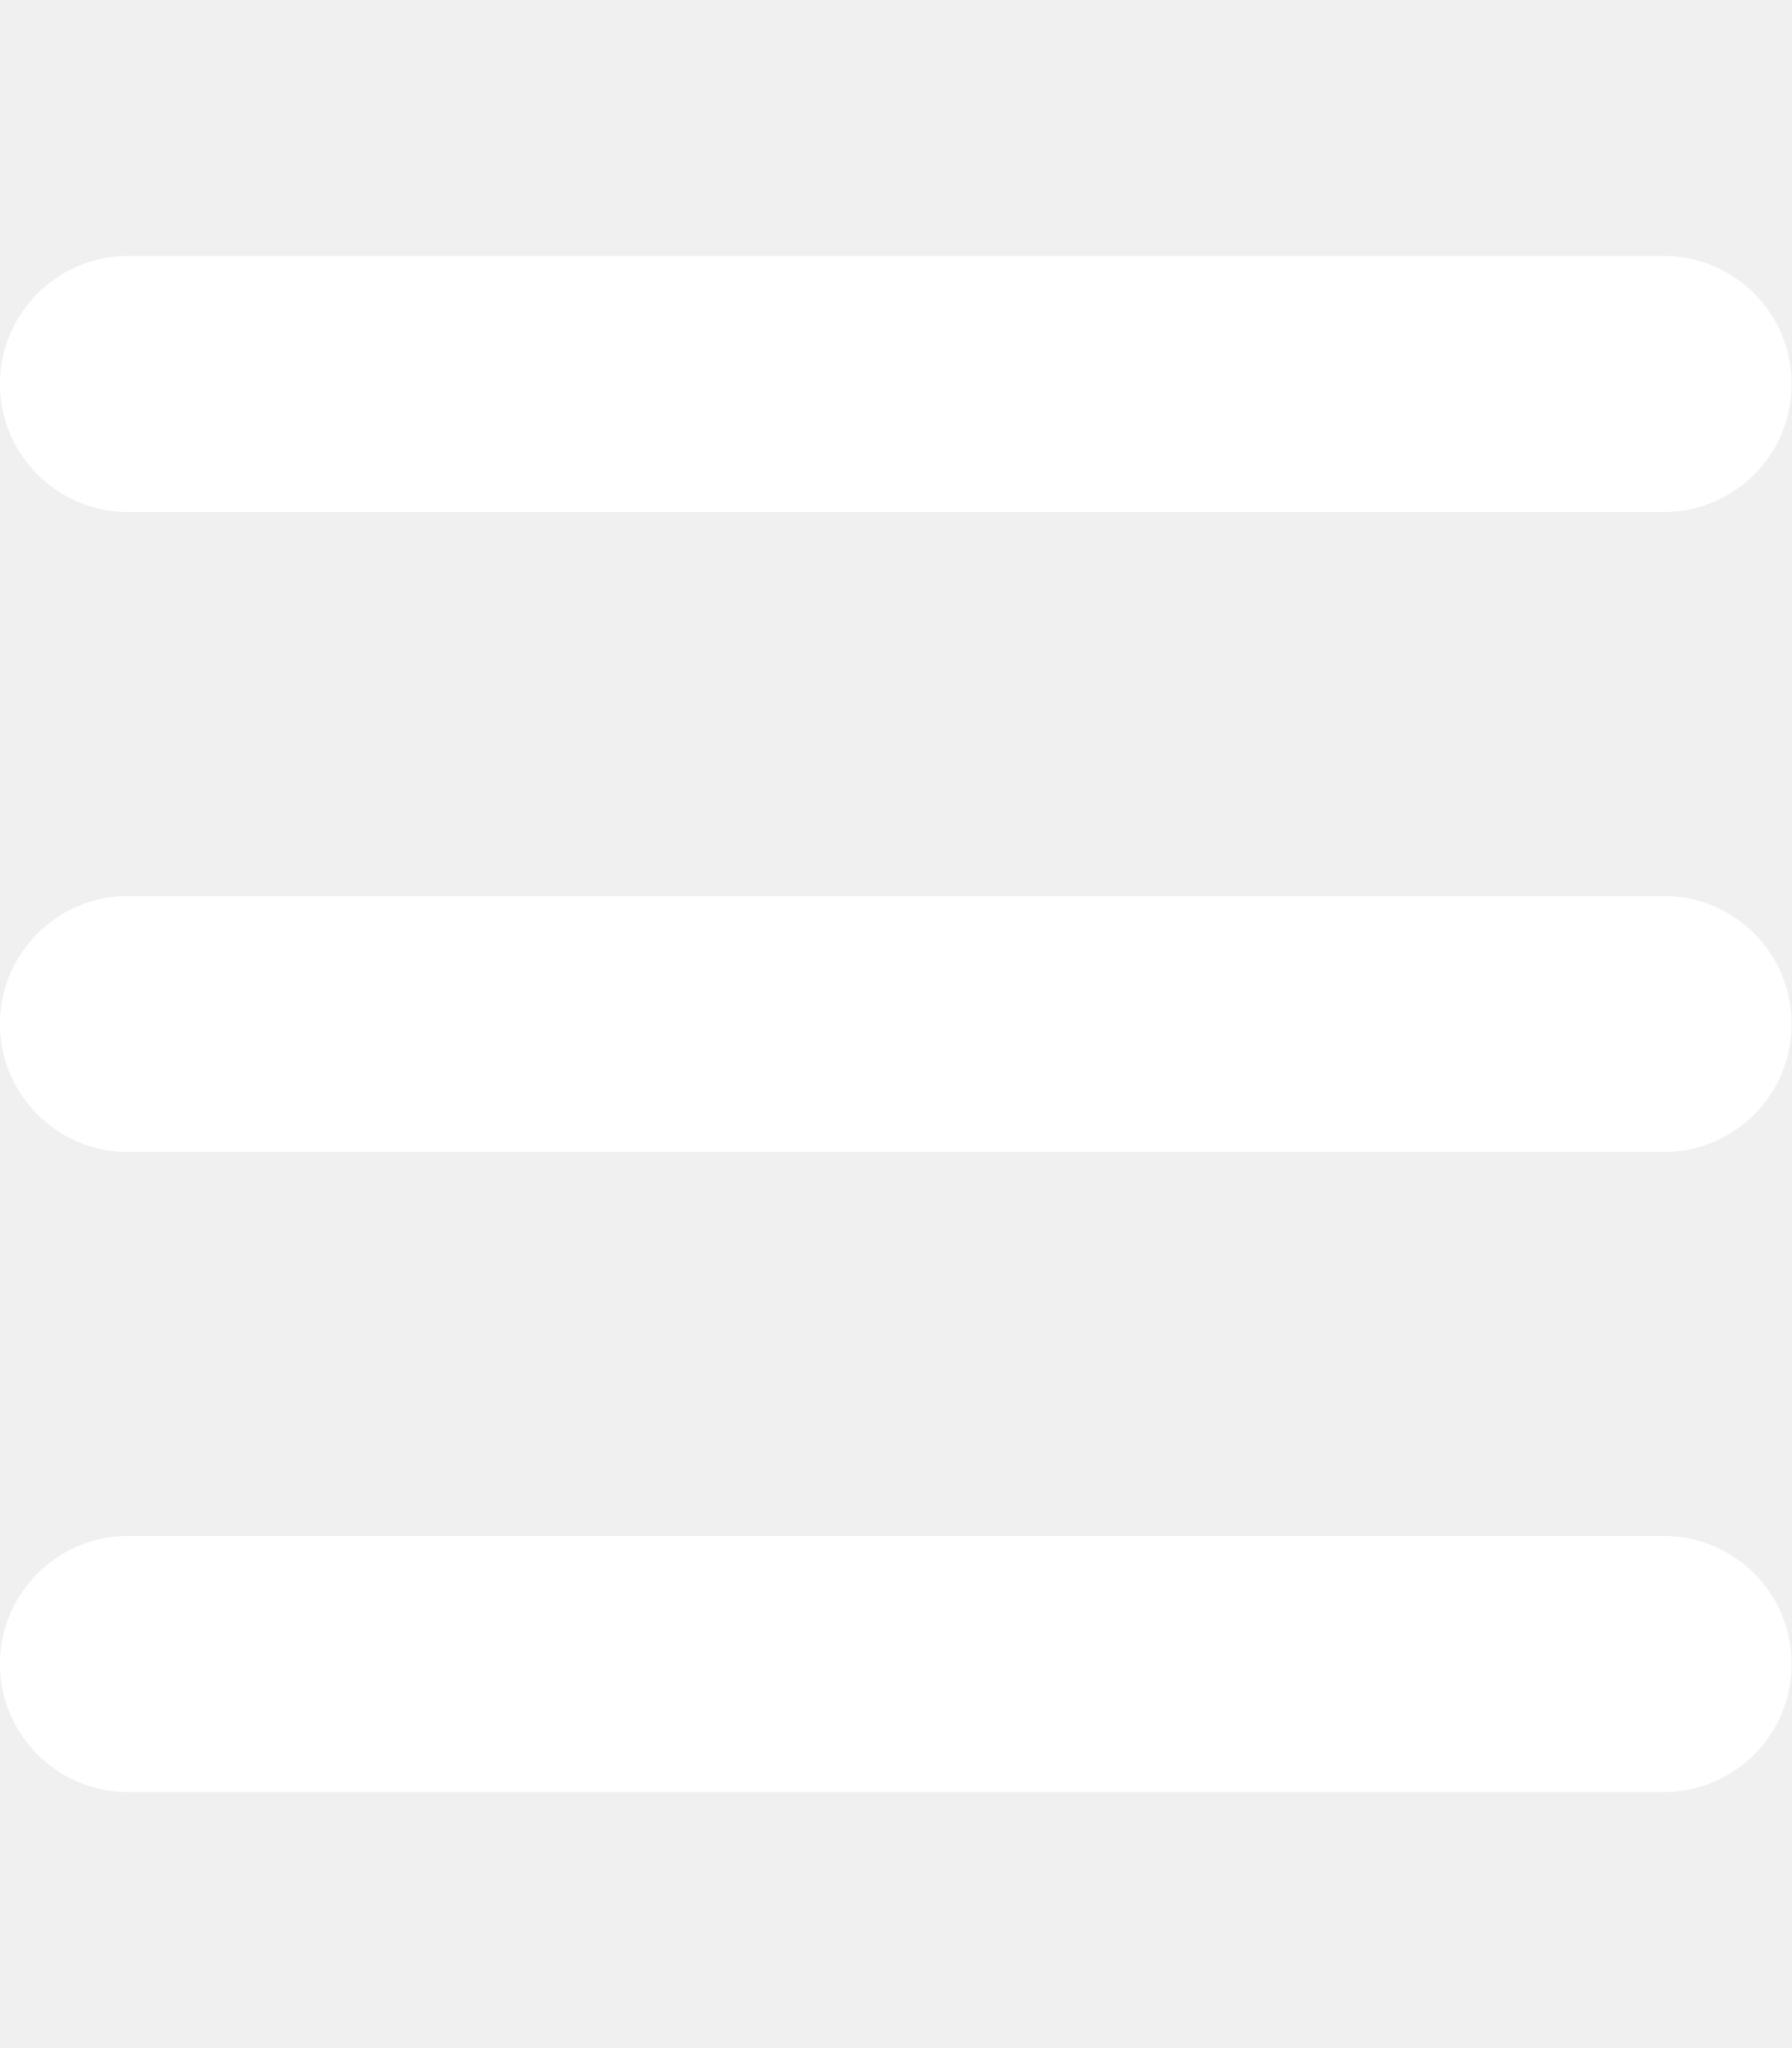
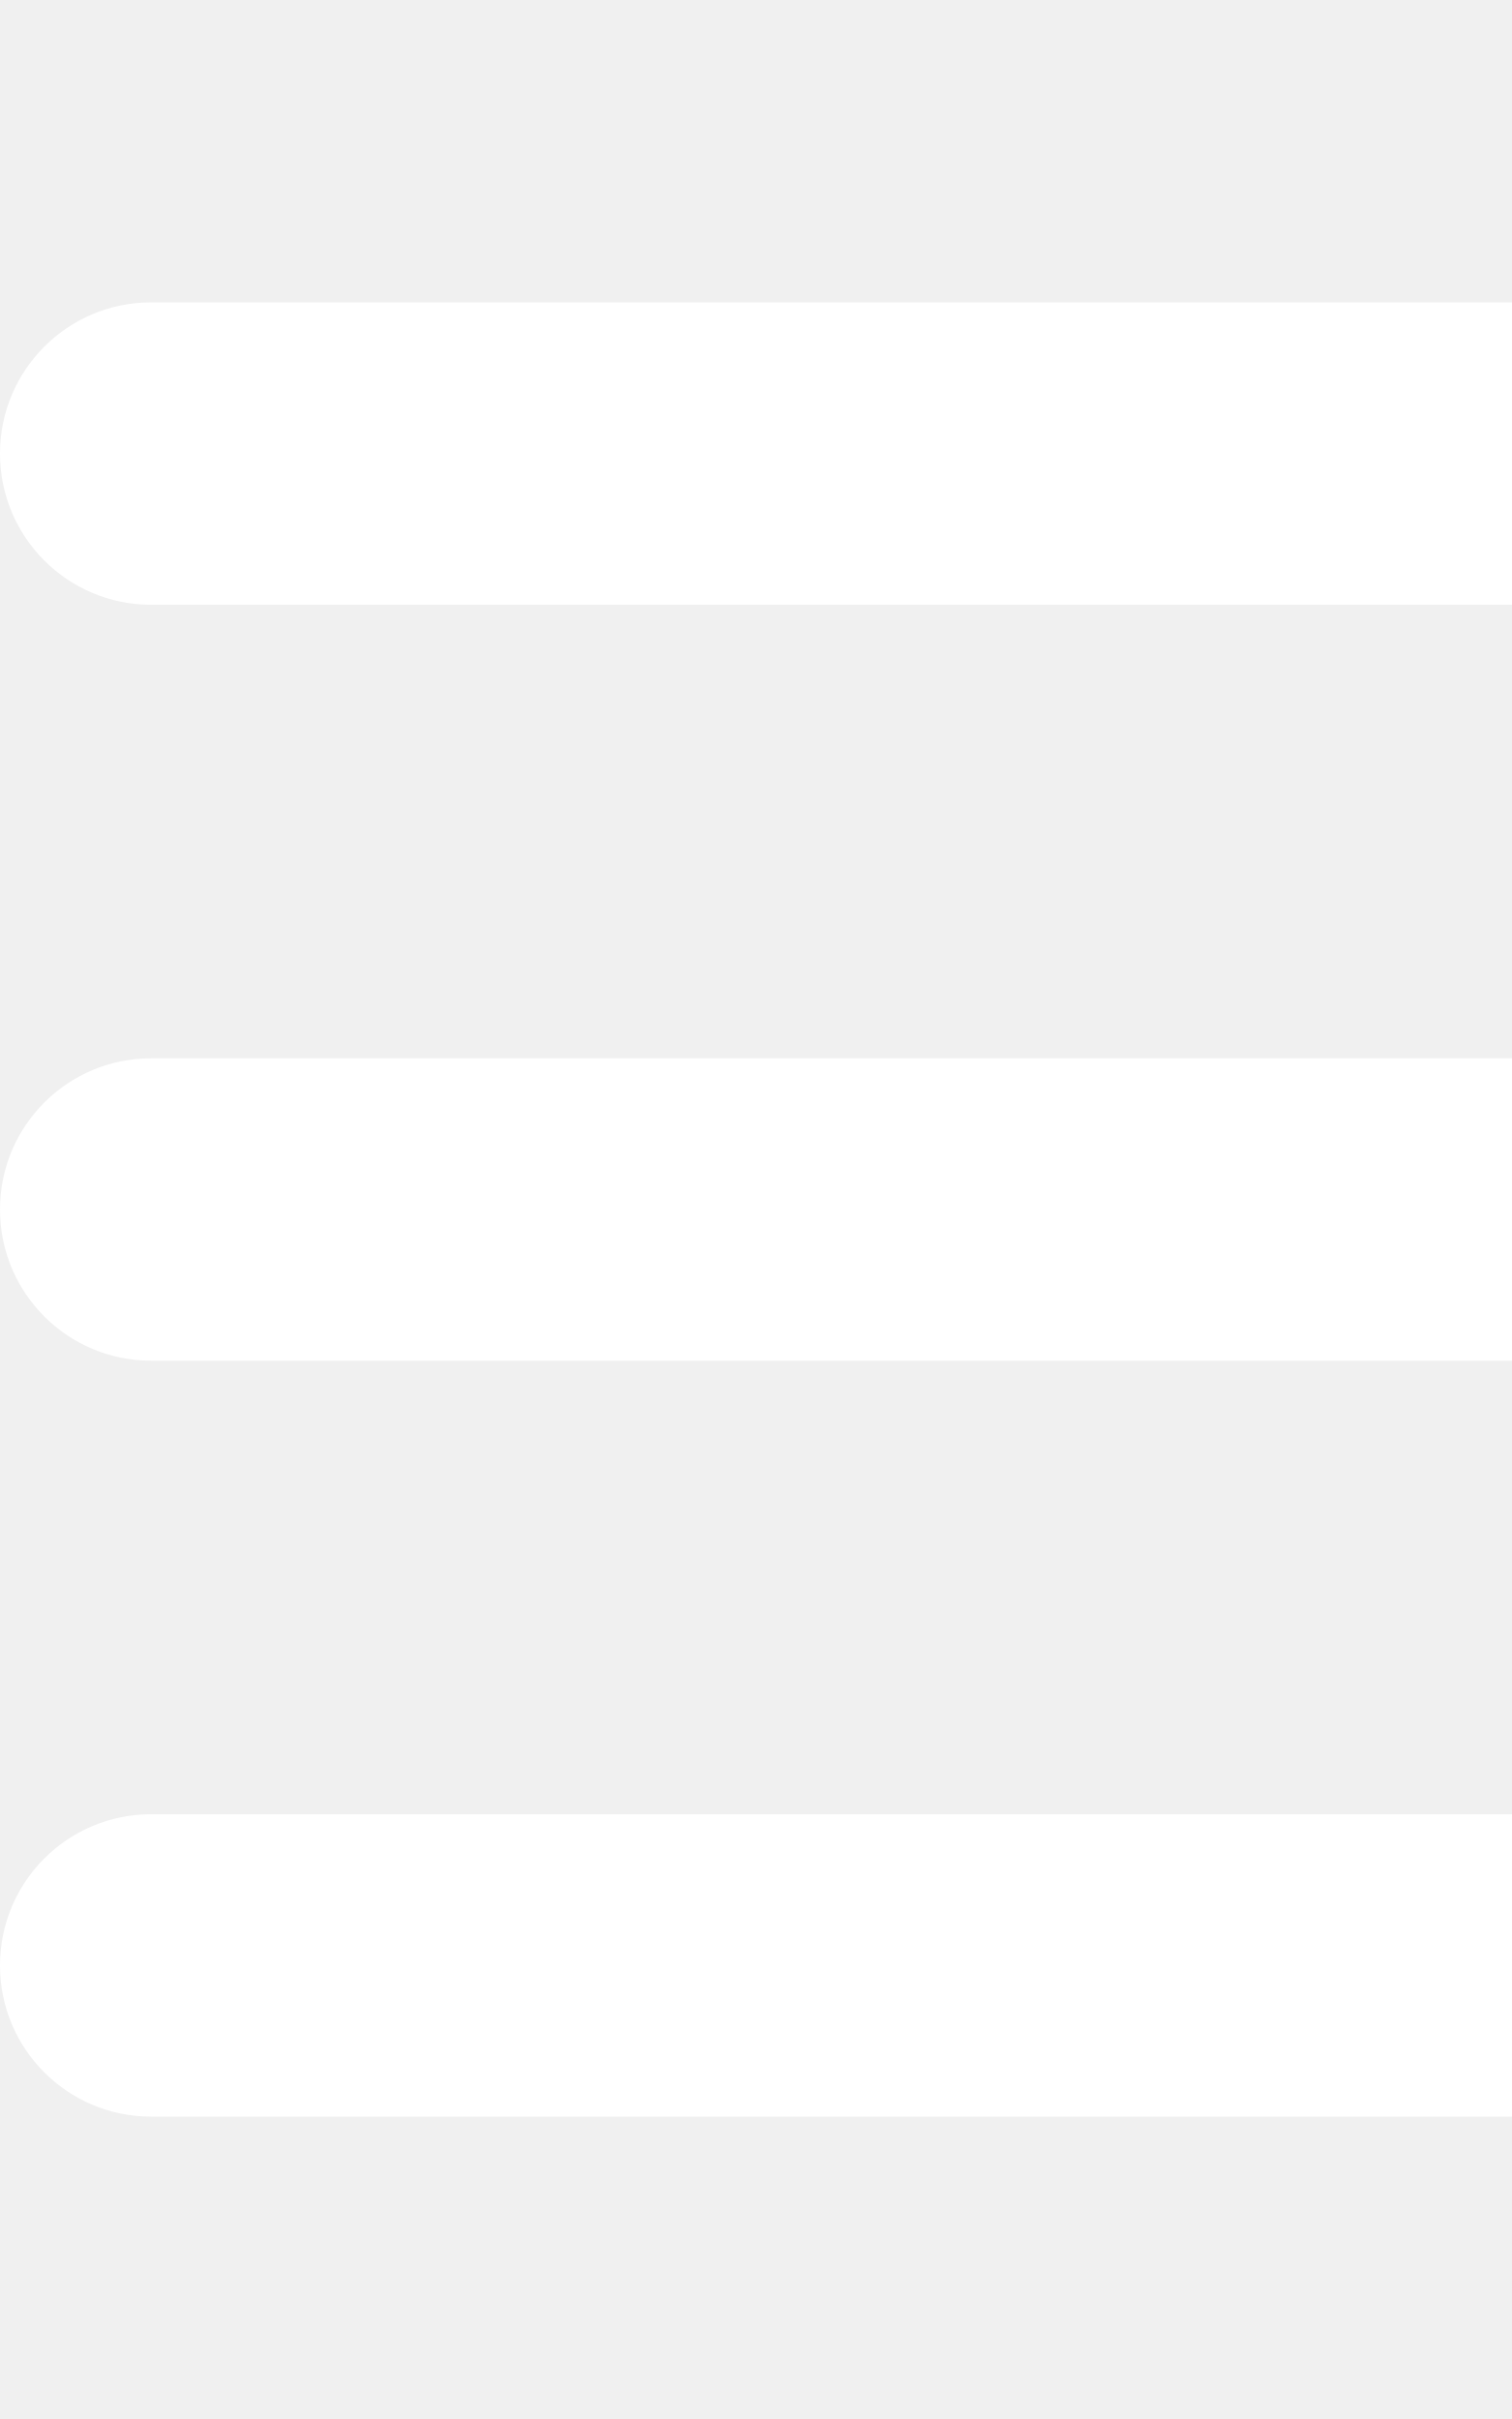
- <svg xmlns="http://www.w3.org/2000/svg" viewBox="0 0 448 512" width="20px" fill="white">
+ <svg xmlns="http://www.w3.org/2000/svg" viewBox="0 0 320 512" width="30" fill="white">
  <path d="M0 96C0 78.33 14.33 64 32 64H416C433.7 64 448 78.33 448 96C448 113.7 433.7 128 416 128H32C14.33 128 0 113.7 0 96zM0 256C0 238.3 14.33 224 32 224H416C433.7 224 448 238.3 448 256C448 273.7 433.7 288 416 288H32C14.33 288 0 273.7 0 256zM416 448H32C14.33 448 0 433.7 0 416C0 398.3 14.33 384 32 384H416C433.7 384 448 398.3 448 416C448 433.7 433.7 448 416 448z" />
</svg>
